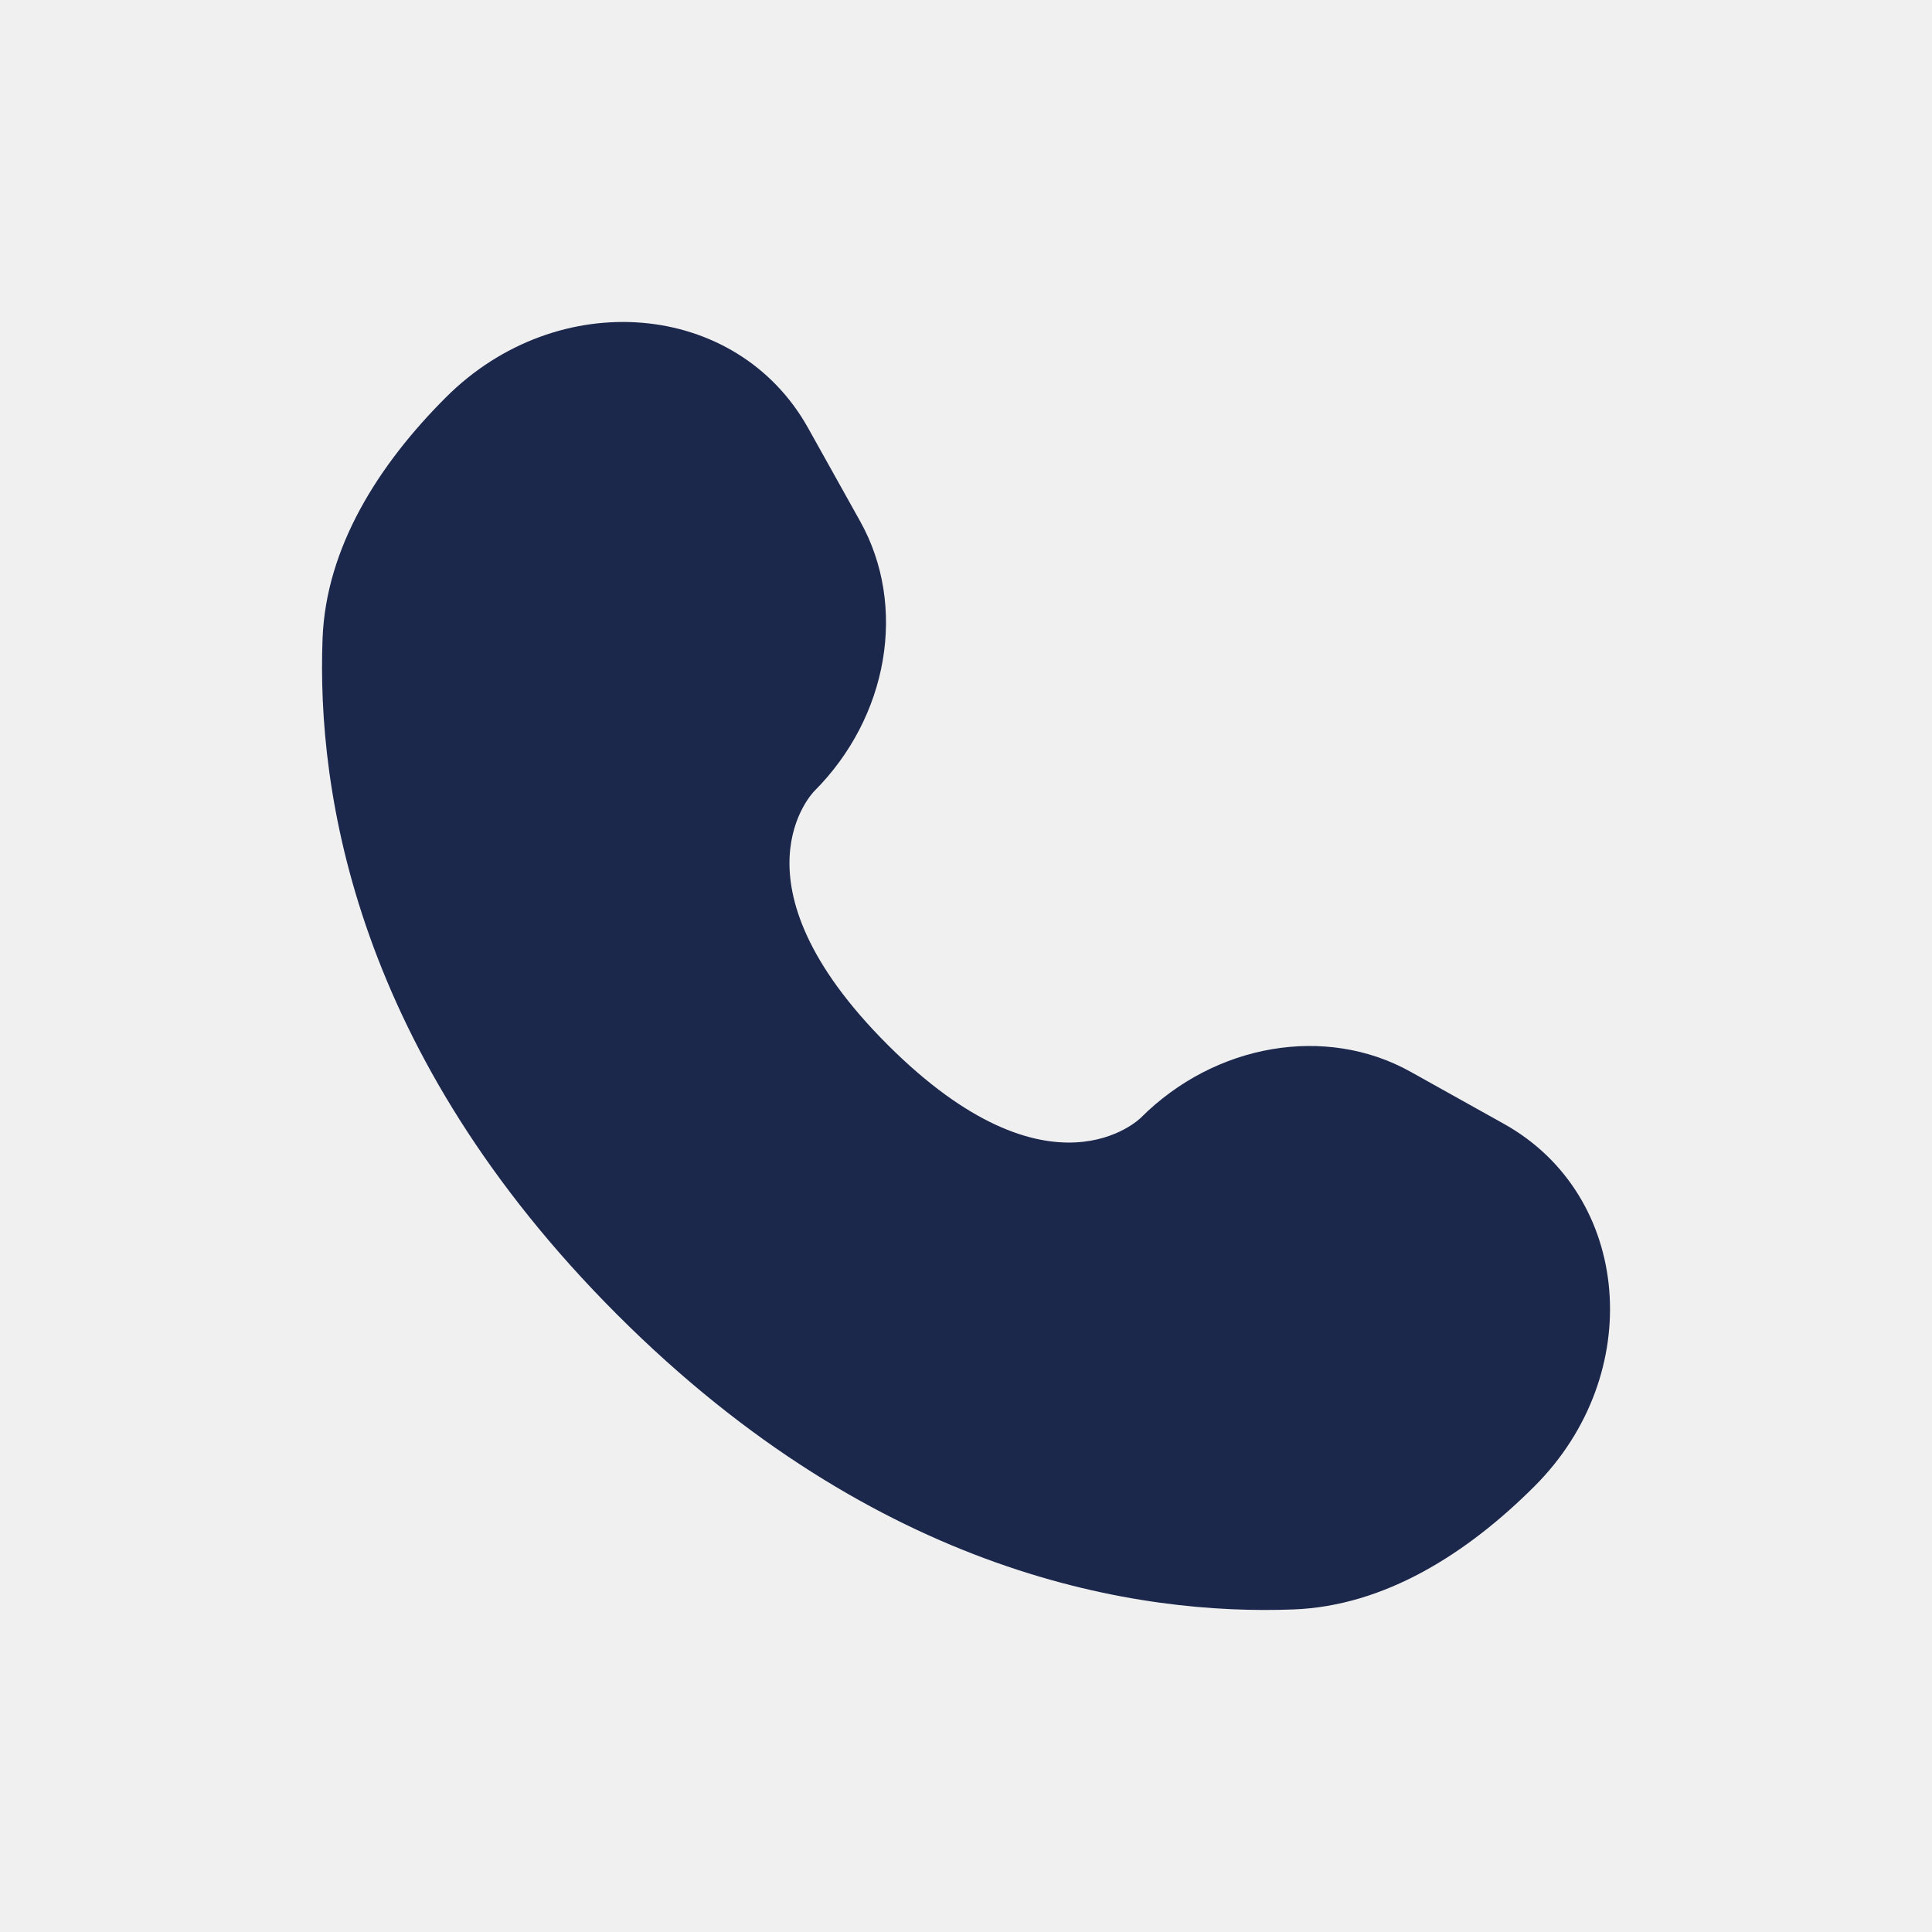
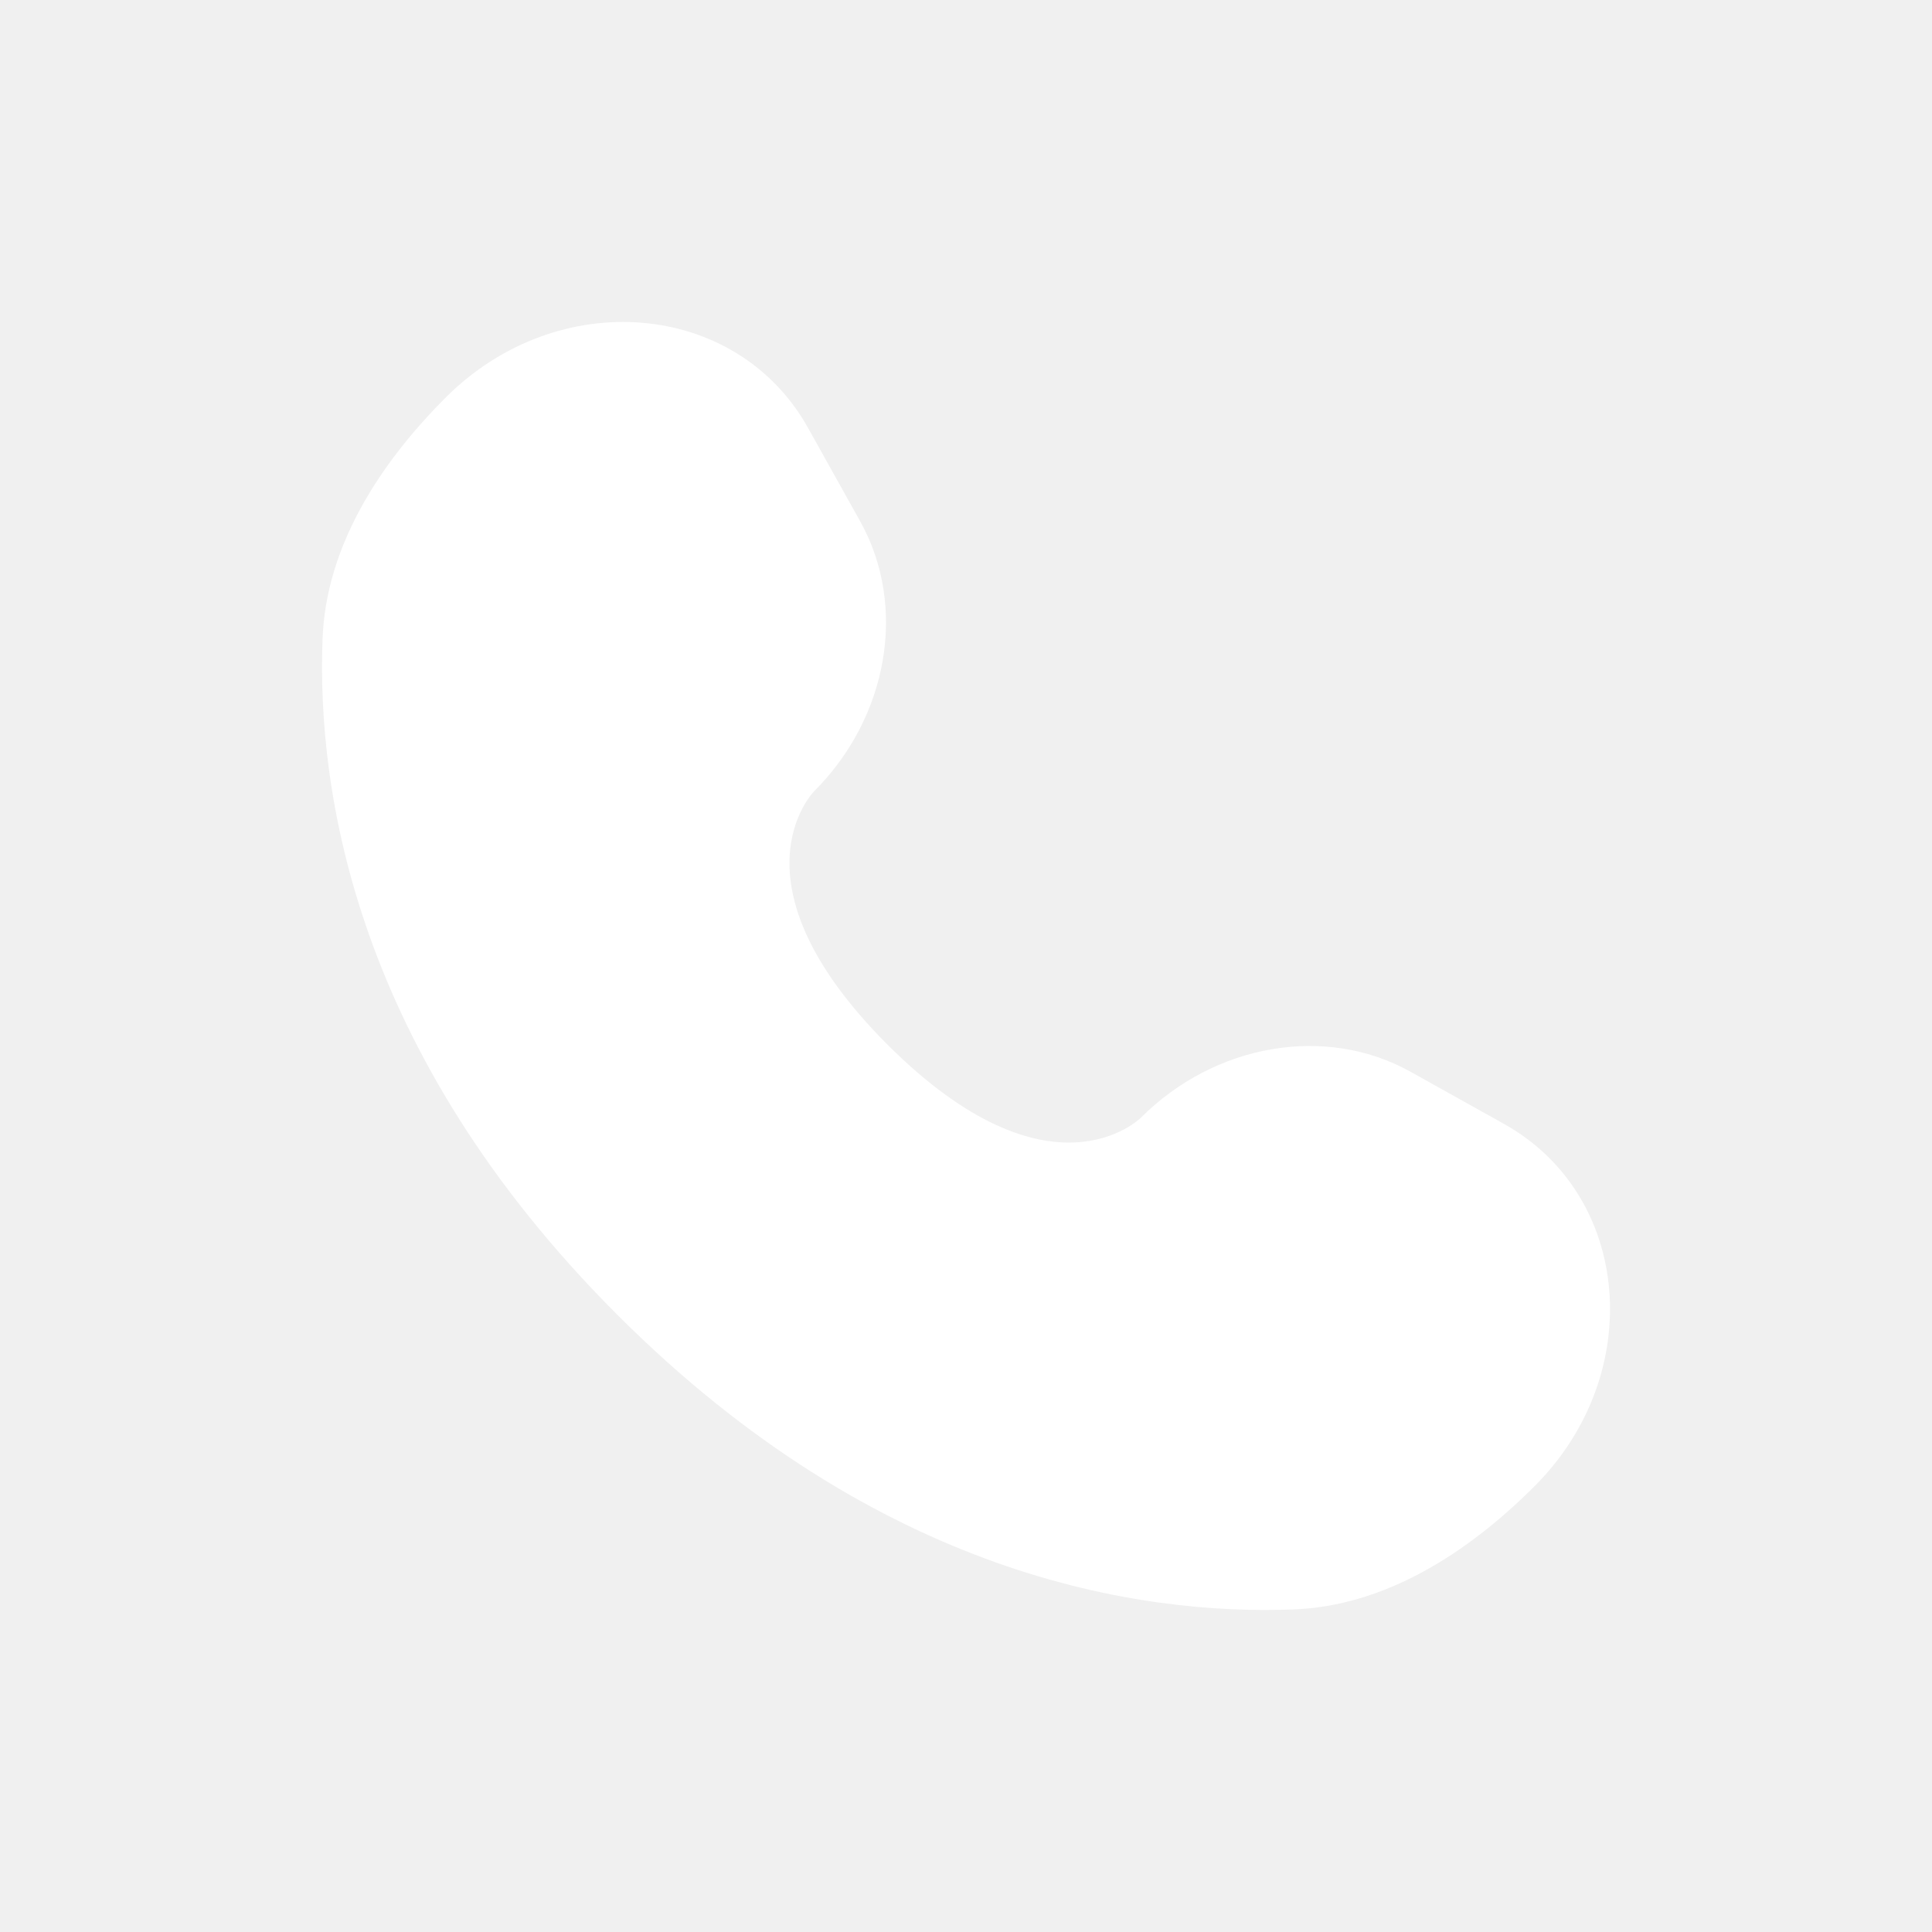
<svg xmlns="http://www.w3.org/2000/svg" width="800px" height="800px" viewBox="0 0 24 24" fill="none">
-   <path d="M10.038 5.316L10.687 6.479C11.272 7.529 11.037 8.905 10.115 9.828C10.115 9.828 10.115 9.828 10.115 9.828C10.115 9.828 8.996 10.947 11.024 12.976C13.053 15.004 14.171 13.886 14.172 13.885C14.172 13.885 14.172 13.885 14.172 13.885C15.095 12.963 16.471 12.728 17.521 13.313L18.684 13.962C20.269 14.847 20.456 17.069 19.063 18.462C18.226 19.299 17.2 19.951 16.067 19.993C14.159 20.066 10.918 19.583 7.668 16.332C4.417 13.082 3.934 9.841 4.007 7.933C4.05 6.8 4.701 5.774 5.538 4.937C6.931 3.544 9.153 3.731 10.038 5.316Z" fill="#1C274C" />
+   <path d="M10.038 5.316L10.687 6.479C11.272 7.529 11.037 8.905 10.115 9.828C10.115 9.828 10.115 9.828 10.115 9.828C10.115 9.828 8.996 10.947 11.024 12.976C13.053 15.004 14.171 13.886 14.172 13.885C14.172 13.885 14.172 13.885 14.172 13.885C15.095 12.963 16.471 12.728 17.521 13.313L18.684 13.962C20.269 14.847 20.456 17.069 19.063 18.462C18.226 19.299 17.2 19.951 16.067 19.993C14.159 20.066 10.918 19.583 7.668 16.332C4.417 13.082 3.934 9.841 4.007 7.933C4.05 6.8 4.701 5.774 5.538 4.937C6.931 3.544 9.153 3.731 10.038 5.316Z" fill="#fff" />
</svg>
